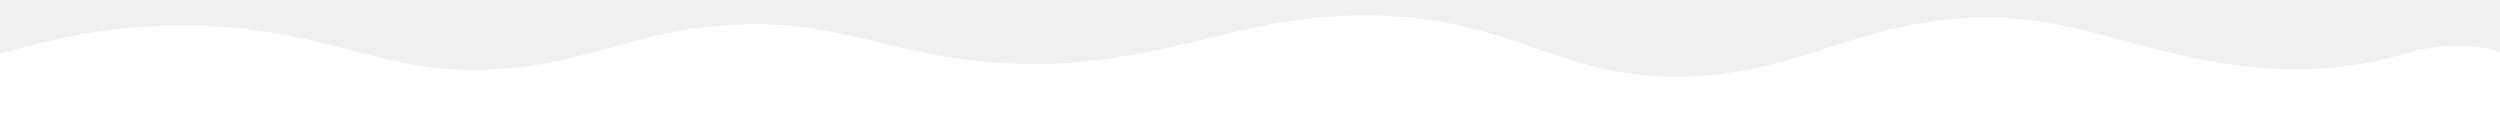
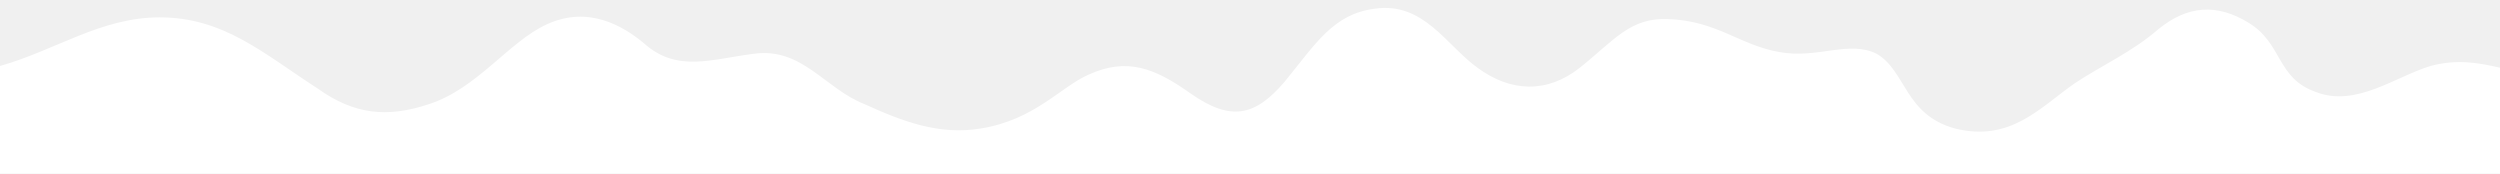
- <svg xmlns="http://www.w3.org/2000/svg" viewBox="0 0 1440 80" preserveAspectRatio="none">
-   <path fill="#fff" d="M0 31 C48 17 91 11 144 17 C201 24 230 43 284 40 C342 37 369 15 431 14 C486 13 515 32 573 36 C625 40 663 30 713 18 C755 8 798 5 842 15 C890 26 916 46 973 44 C1031 42 1064 18 1116 12 C1172 5 1202 19 1253 31 C1301 42 1340 44 1385 31 C1406 25 1424 25 1440 30 L1440 80 L0 80 Z" />
+ <svg xmlns="http://www.w3.org/2000/svg" viewBox="0 0 1440 100" preserveAspectRatio="none">
+   <path fill="#fff" d="M0 38 C32 29 58 10 92 10 C129 10 152 31 183 51 C204 66 223 68 247 60 C275 51 293 24 315 14 C339 3 359 15 371 25 C390 42 410 34 434 31 C462 27 475 51 498 60 C520 70 541 78 565 74 C596 69 611 50 627 43 C649 33 665 39 686 54 C709 70 723 67 740 47 C758 25 768 8 792 5 C820 1 833 26 851 39 C870 53 891 54 910 39 C930 23 939 10 961 11 C989 12 1002 26 1025 30 C1047 34 1065 23 1081 31 C1098 41 1097 66 1126 74 C1158 82 1175 62 1195 48 C1210 38 1228 30 1243 17 C1260 3 1277 2 1295 13 C1315 25 1311 45 1334 53 C1357 62 1380 44 1400 38 C1415 34 1427 36 1440 39 L1440 100 L0 100 Z" />
</svg>
